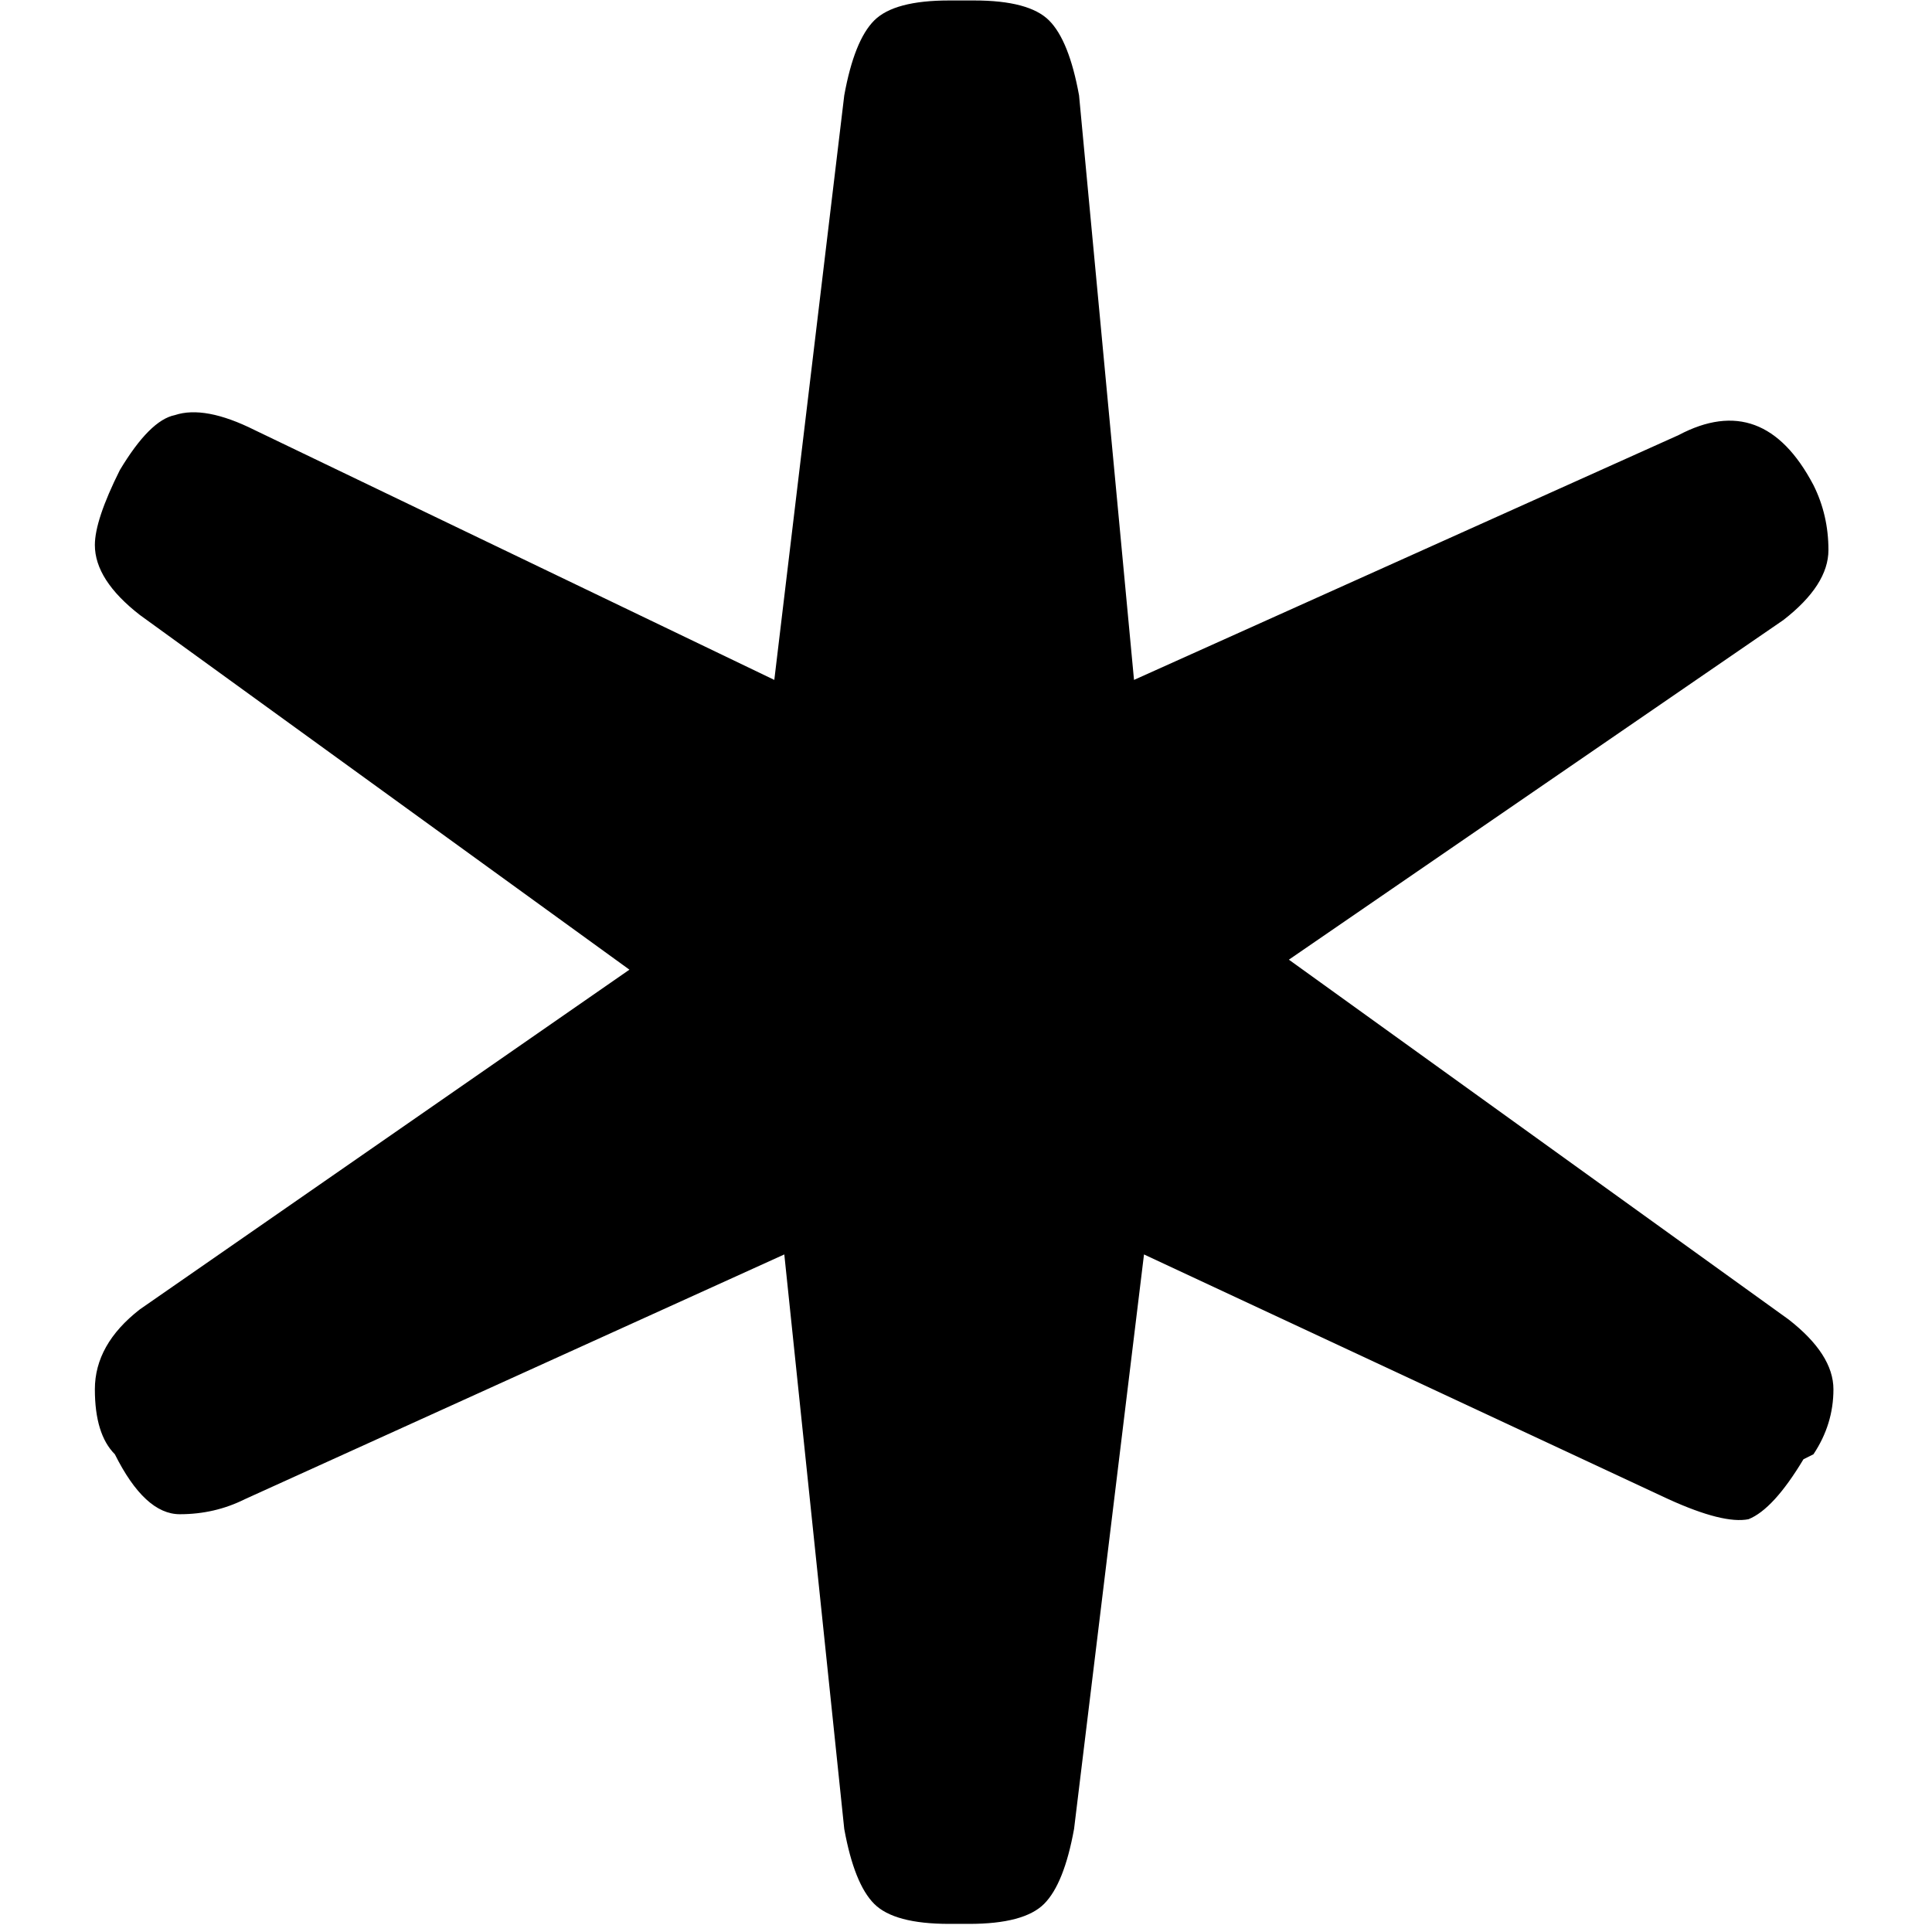
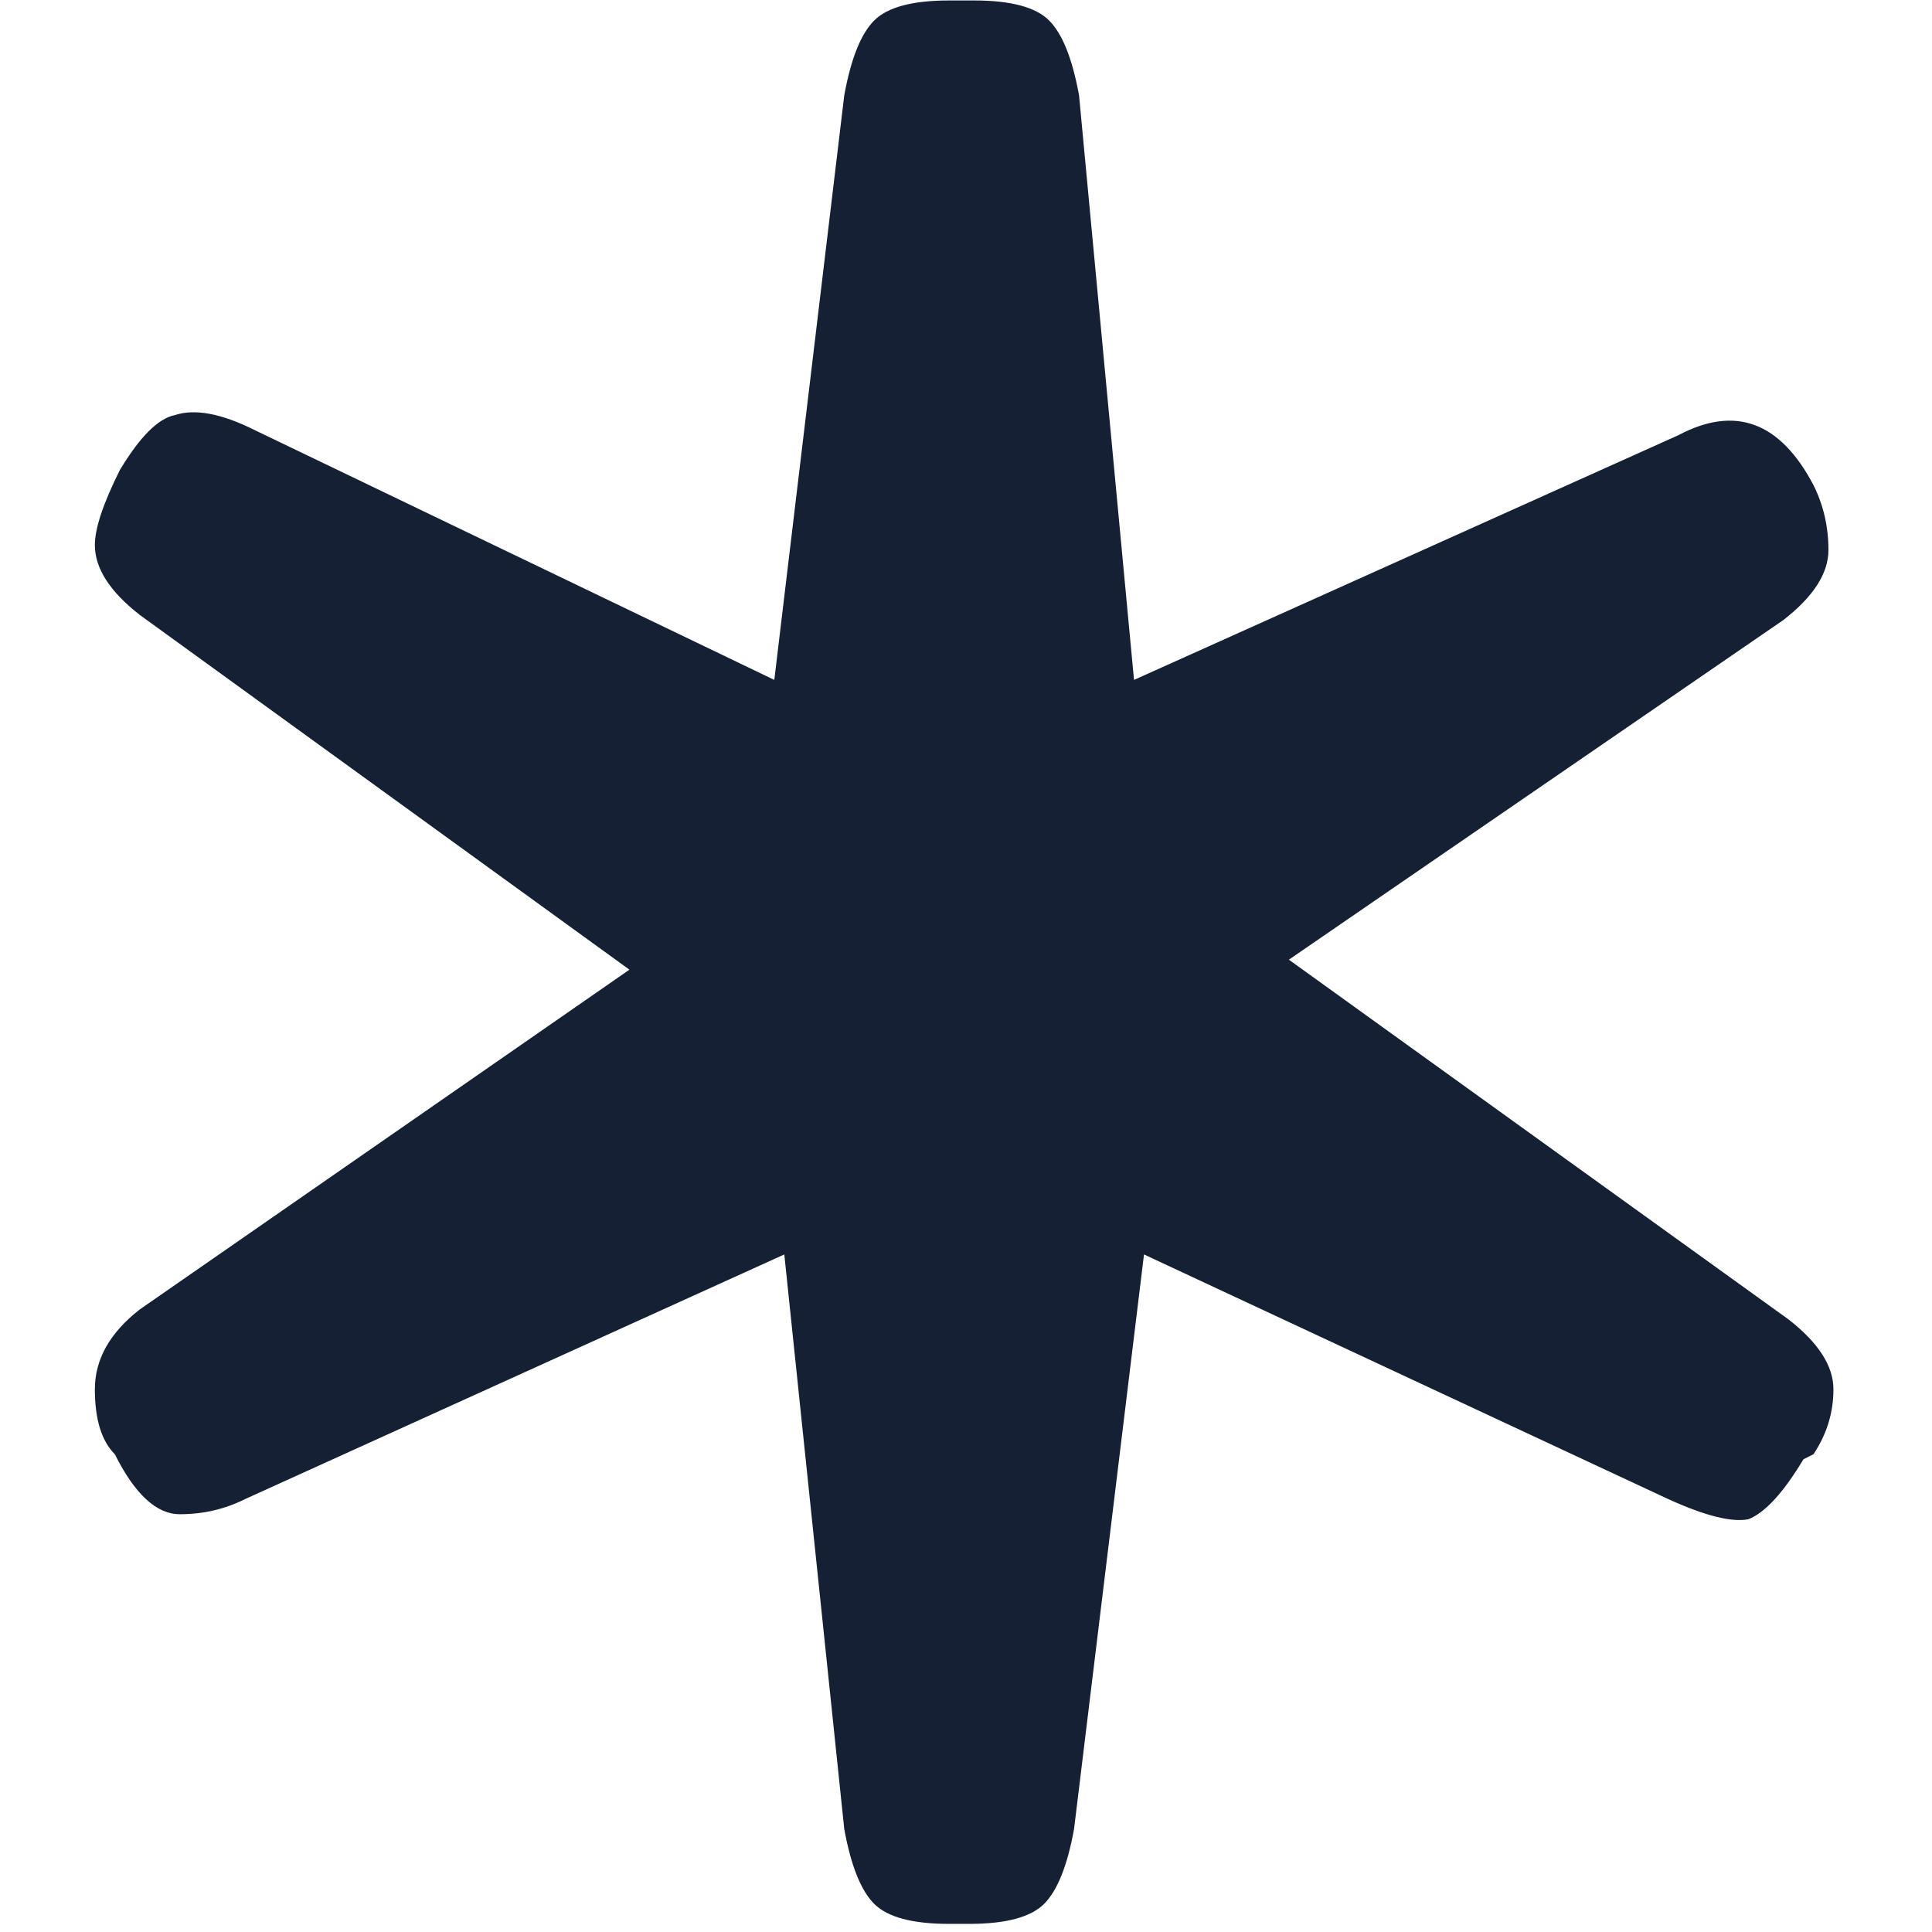
<svg xmlns="http://www.w3.org/2000/svg" width="512" height="512" viewBox="0 0 512 512" fill="none">
-   <path d="m205.2 180.183 18.535-154.904c1.765-9.709 4.413-16.329 7.944-19.86 3.53-3.53 10.15-5.295 19.859-5.295h6.62c9.709 0 16.329 1.765 19.859 5.296 3.531 3.53 6.178 10.15 7.944 19.86l14.564 154.903 144.311-64.874c15.006-7.944 26.922-3.531 35.747 13.239 2.648 5.296 3.972 11.033 3.972 17.212 0 6.178-3.972 12.357-11.916 18.535l-131.072 90.029 132.396 95.325c7.944 6.178 11.916 12.358 11.916 18.536 0 6.178-1.766 11.916-5.296 17.211l-2.648 1.324c-5.296 8.826-10.149 14.122-14.563 15.888-4.414.882-11.474-.882-21.184-5.296l-139.015-64.874-18.536 152.255c-1.766 9.71-4.413 16.33-7.944 19.86-3.53 3.529-10.15 5.296-19.859 5.296h-5.296c-9.709 0-16.329-1.767-19.859-5.296-3.531-3.53-6.179-10.15-7.944-19.86l-15.887-152.255L64.86 397.312c-5.296 2.648-11.033 3.972-17.212 3.972-6.178 0-11.915-5.296-17.211-15.888-3.53-3.529-5.296-9.267-5.296-17.211 0-7.944 3.972-15.006 11.916-21.183l129.748-90.03-129.748-94.001c-7.944-6.179-11.916-12.357-11.916-18.535 0-4.414 2.207-11.033 6.62-19.86 5.296-8.826 10.15-13.681 14.563-14.563 5.296-1.766 12.358-.442 21.184 3.972L205.2 180.183Z" fill="#000" />
+   <path d="M205.2 180.183L223.735 25.279C225.5 15.57 228.148 8.95 231.679 5.419C235.209 1.889 241.829 0.124 251.538 0.124H258.158C267.867 0.124 274.487 1.889 278.017 5.42C281.548 8.95 284.195 15.57 285.961 25.28L300.525 180.183L444.836 115.309C459.842 107.365 471.758 111.778 480.583 128.548C483.231 133.844 484.555 139.581 484.555 145.76C484.555 151.938 480.583 158.117 472.639 164.295L341.567 254.324L473.963 349.649C481.907 355.827 485.879 362.007 485.879 368.185C485.879 374.363 484.113 380.101 480.583 385.396L477.935 386.72C472.639 395.546 467.786 400.842 463.372 402.608C458.958 403.49 451.898 401.726 442.188 397.312L303.173 332.438L284.637 484.693C282.871 494.403 280.224 501.023 276.693 504.553C273.163 508.082 266.543 509.849 256.834 509.849H251.538C241.829 509.849 235.209 508.082 231.679 504.553C228.148 501.023 225.5 494.403 223.735 484.693L207.848 332.438L64.86 397.312C59.564 399.96 53.827 401.284 47.648 401.284C41.47 401.284 35.733 395.988 30.437 385.396C26.907 381.867 25.141 376.129 25.141 368.185C25.141 360.241 29.113 353.179 37.057 347.002L166.805 256.972L37.057 162.971C29.113 156.792 25.141 150.614 25.141 144.436C25.141 140.022 27.348 133.403 31.761 124.576C37.057 115.75 41.911 110.895 46.324 110.013C51.62 108.247 58.682 109.571 67.508 113.985L205.2 180.183Z" fill="#152035" />
</svg>
